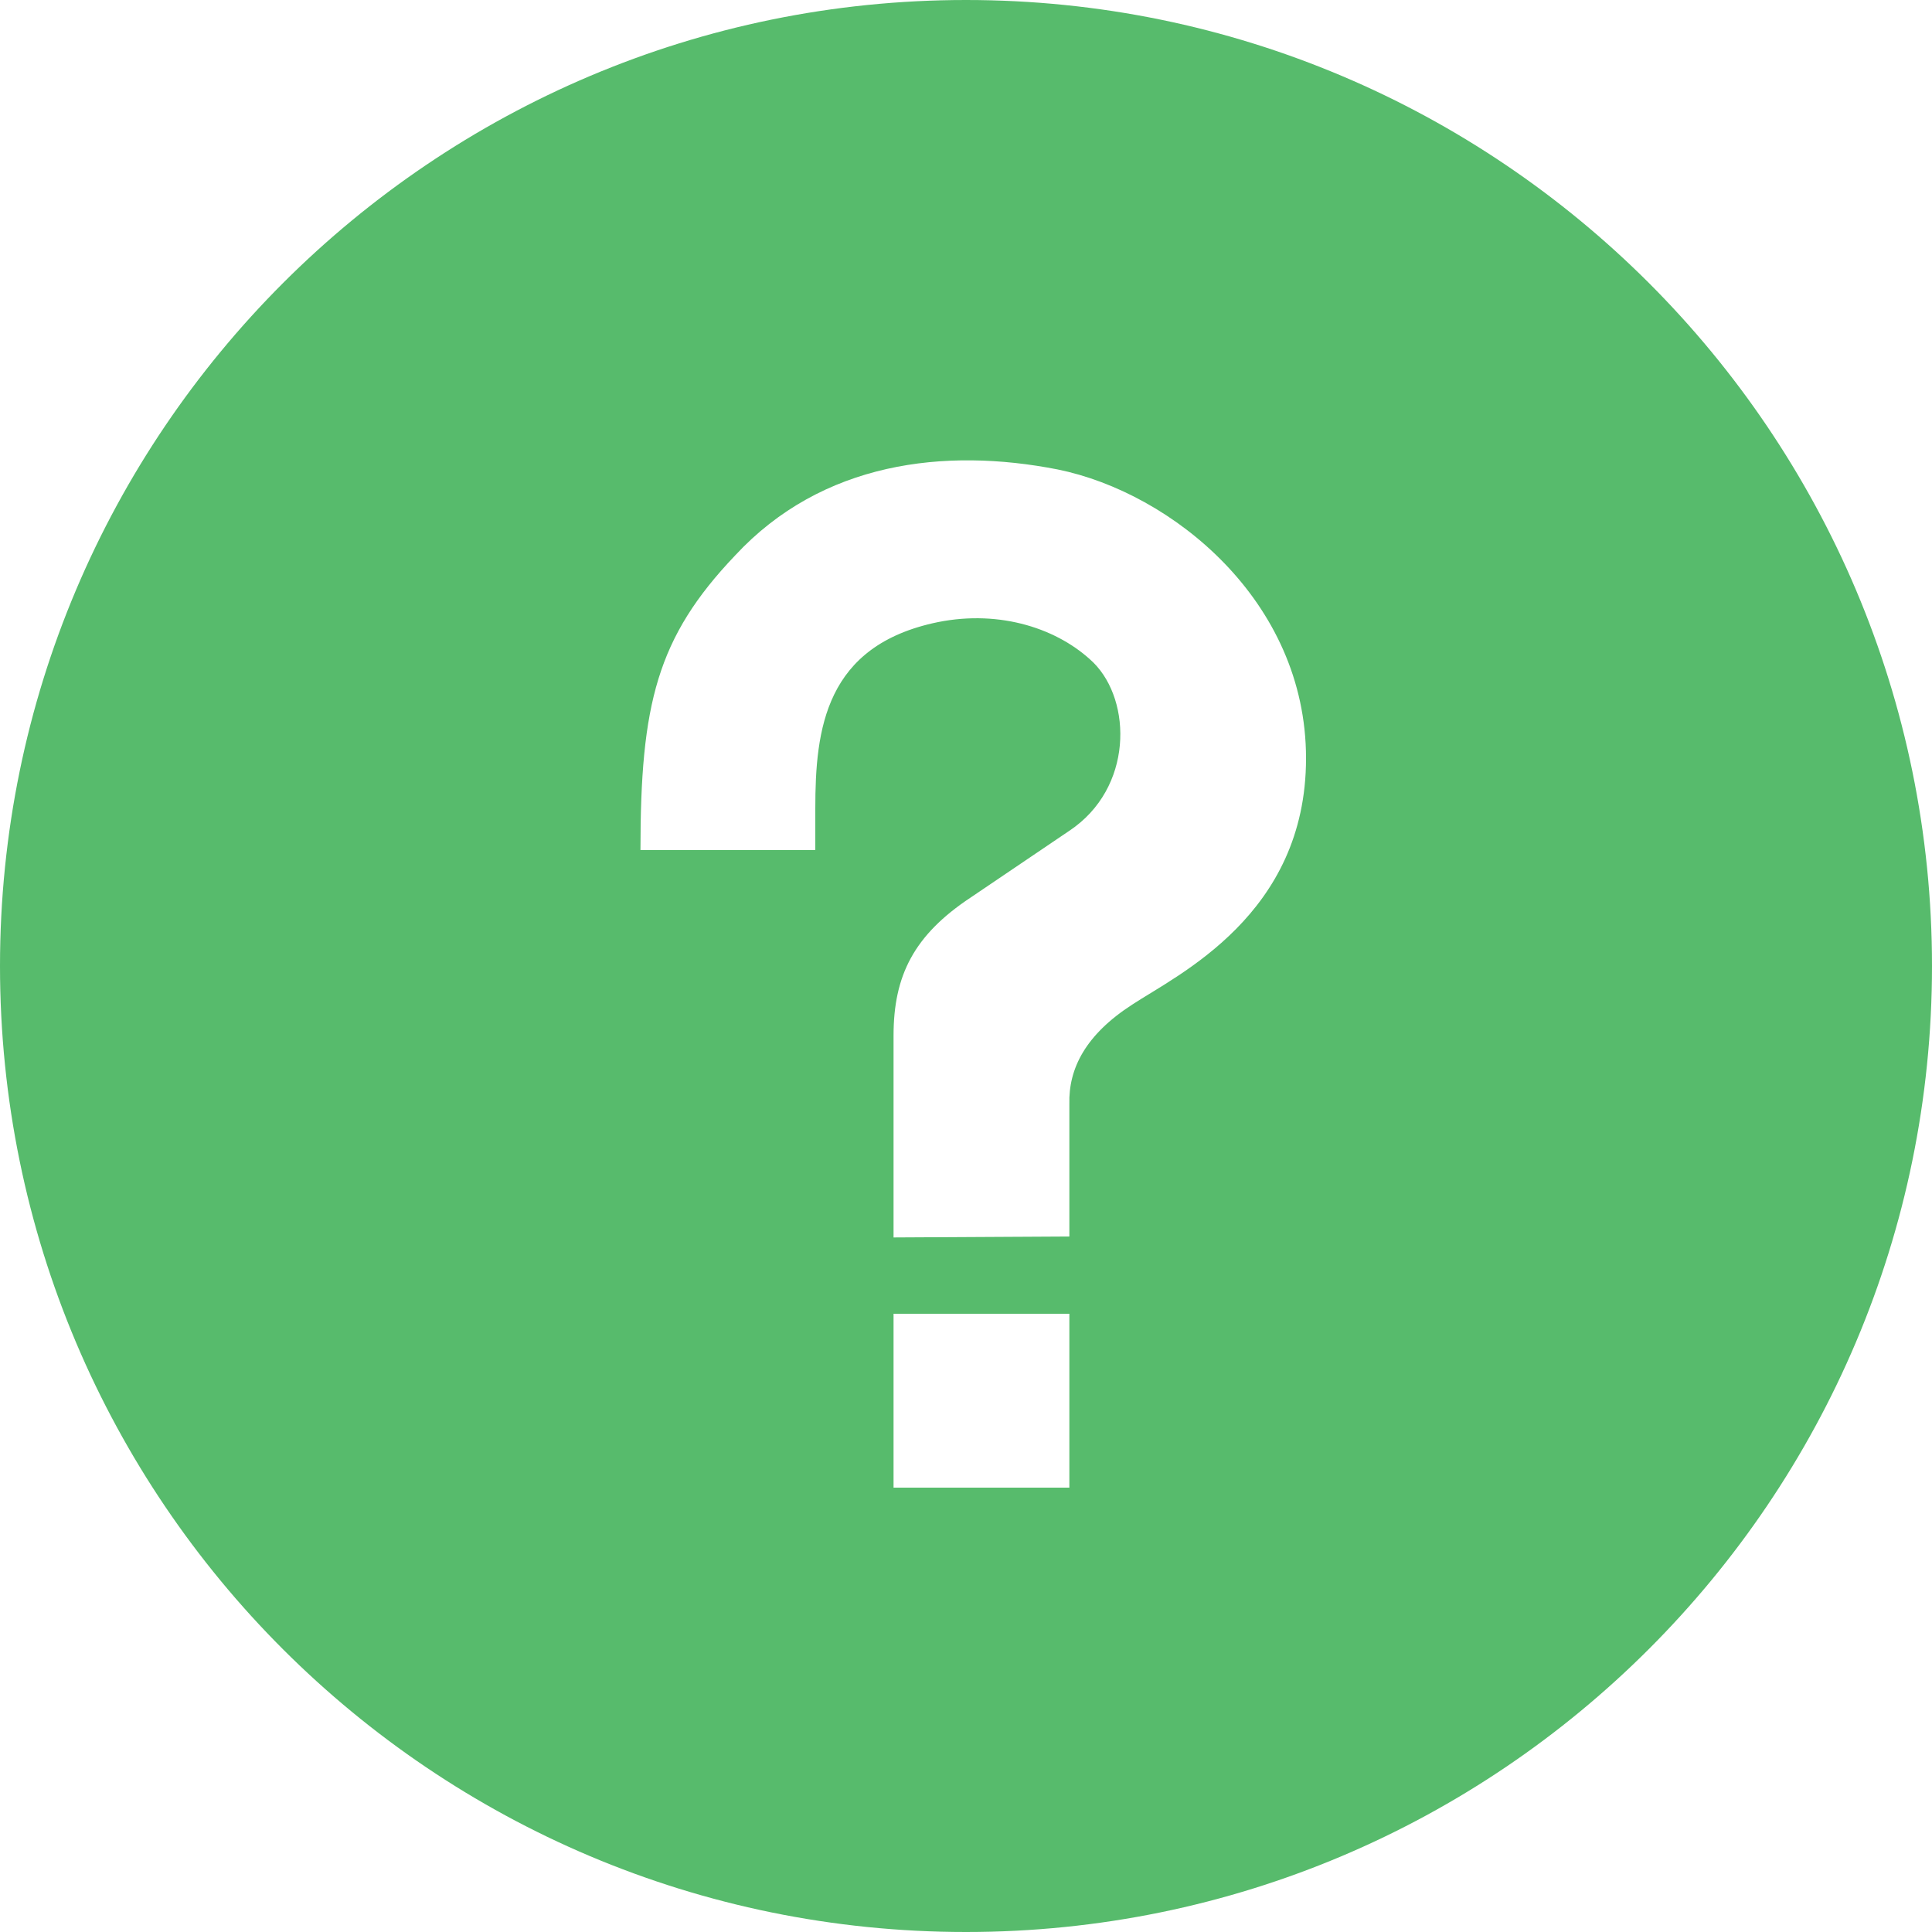
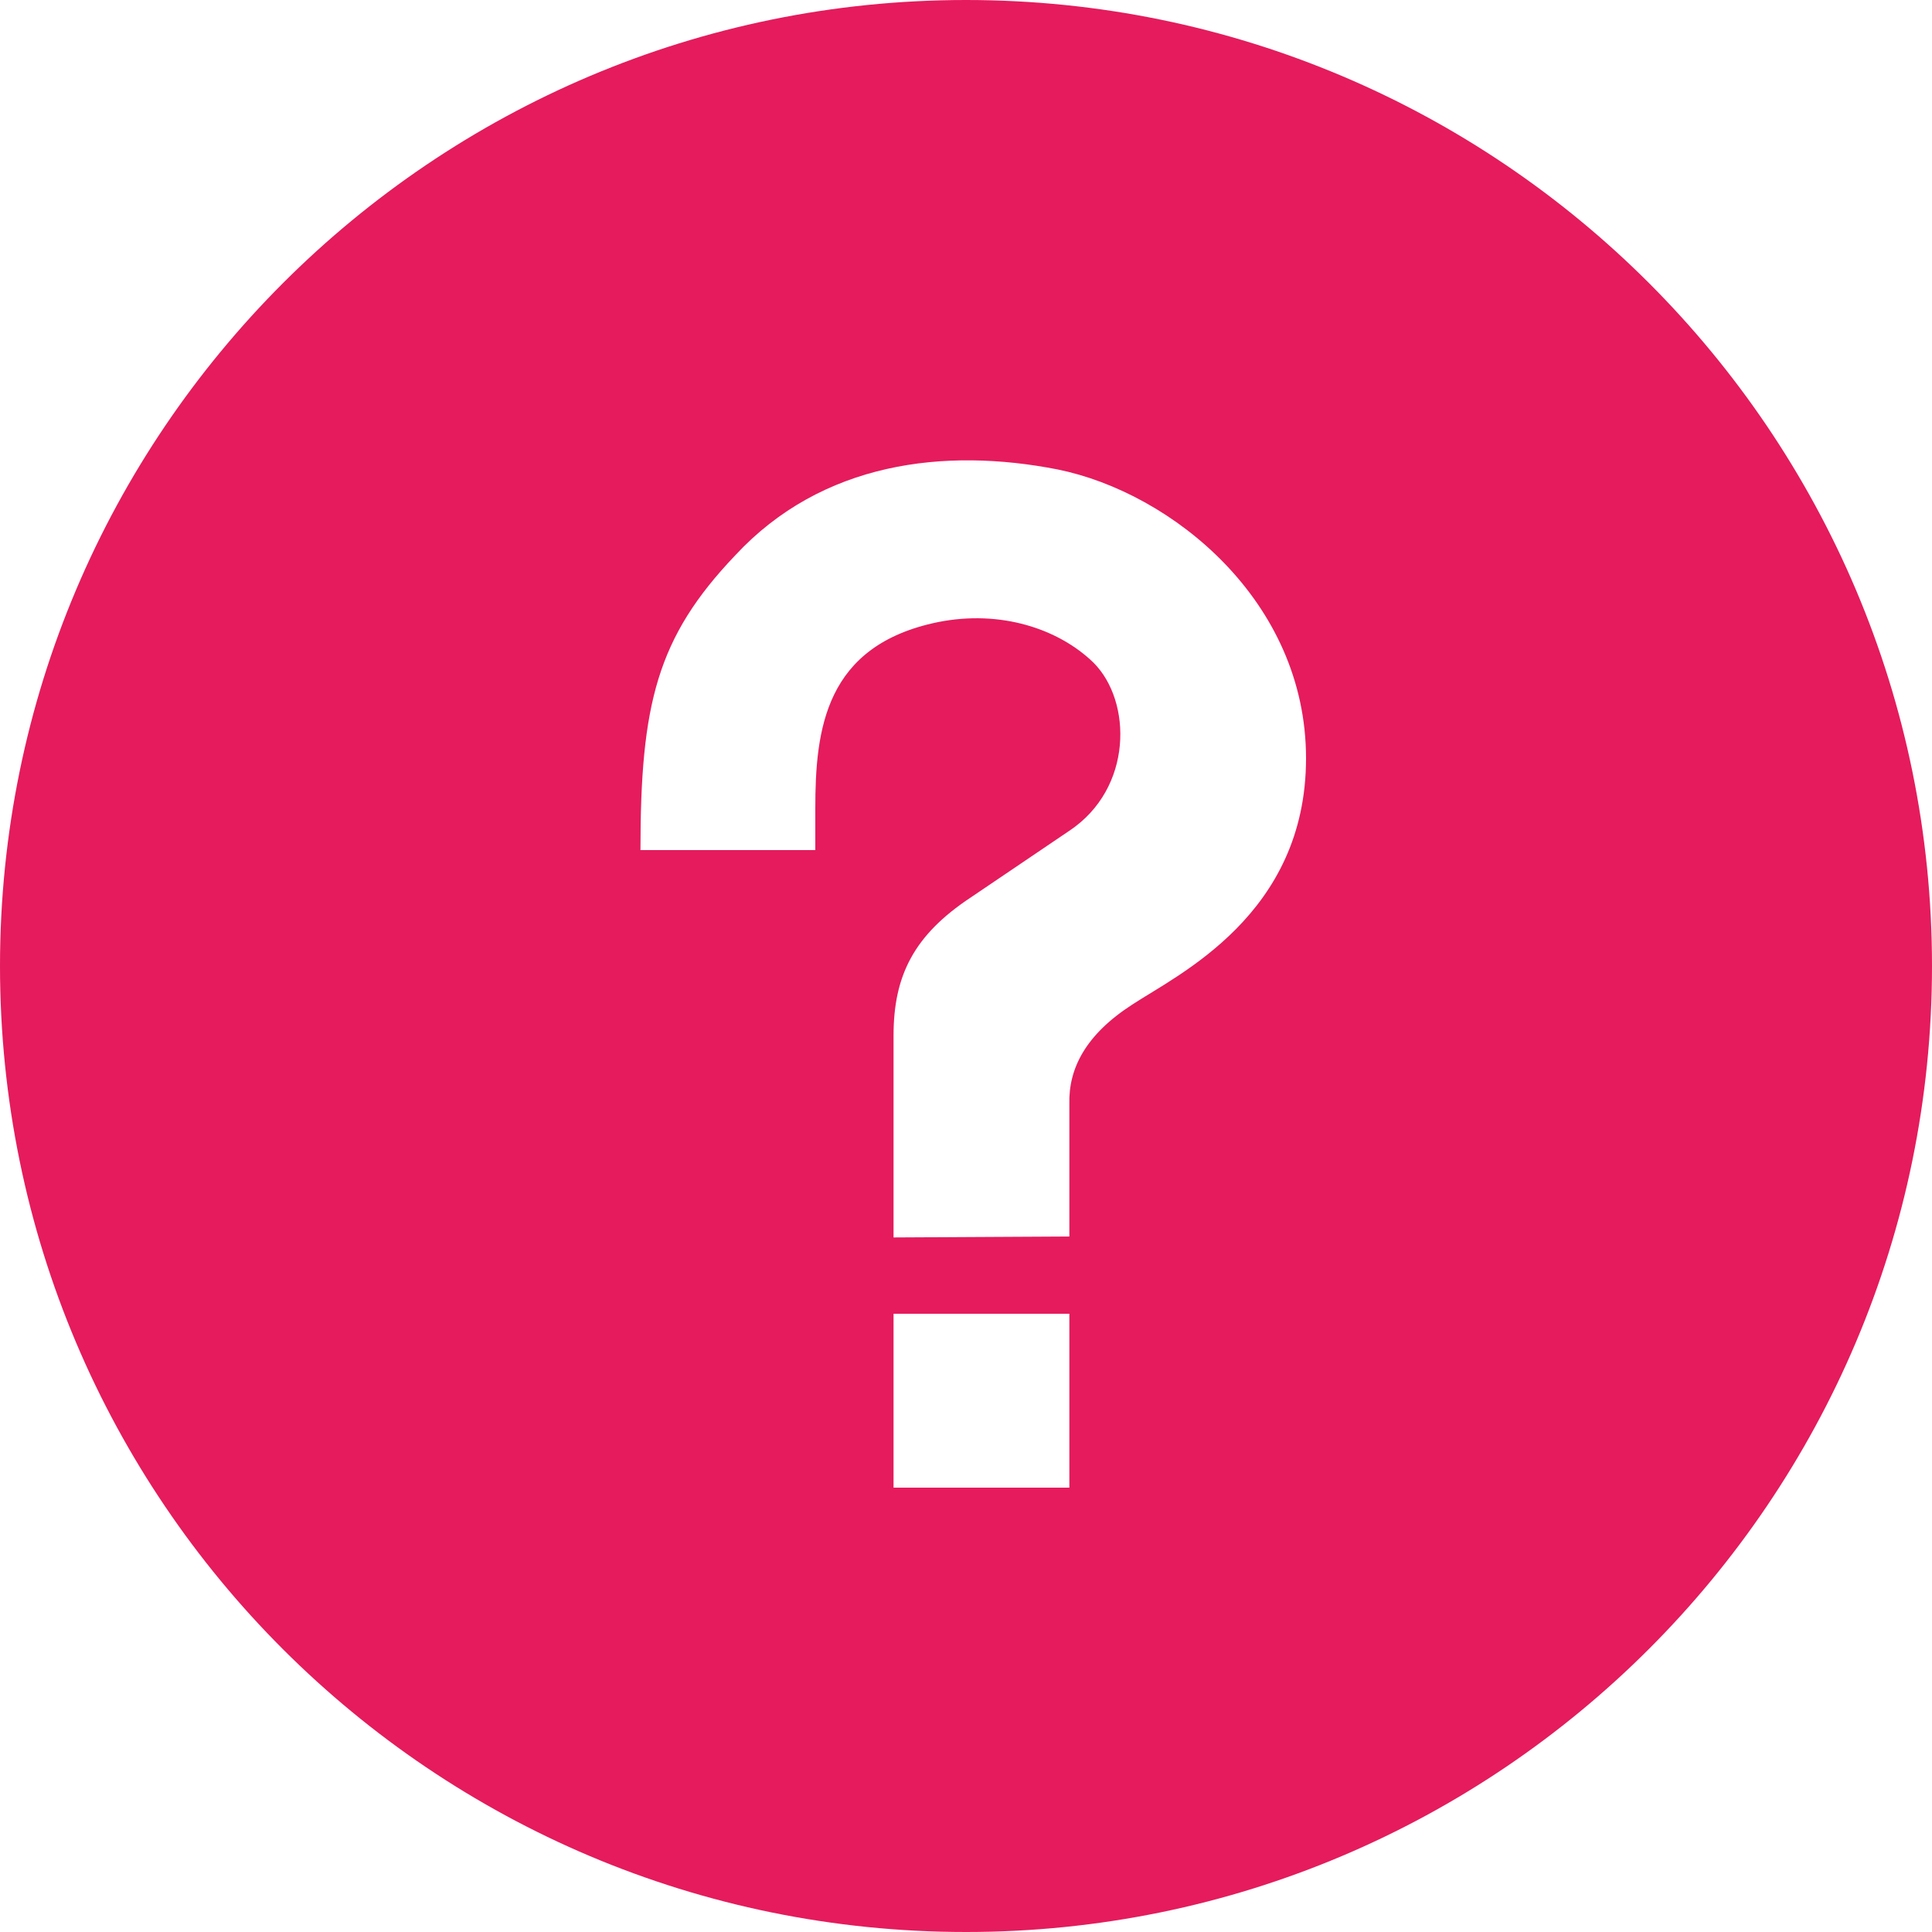
<svg xmlns="http://www.w3.org/2000/svg" version="1.1" id="Layer_1" x="0px" y="0px" viewBox="0 0 200 200" style="enable-background:new 0 0 200 200;" xml:space="preserve">
  <style type="text/css">
- 	.st0{fill:#57BB6C;}
+ 	.st0{fill:#E51B5D;}
</style>
  <g>
    <g>
      <g>
        <path class="st0" d="M100,0C44.8,0,0,44.8,0,100c0,55.3,44.8,100,100,100s100-44.8,100-100C200,44.8,155.2,0,100,0z M110.7,154     H92.5v-18h18.2V154z M117.2,104c-4.8,3.1-6.6,6.6-6.5,10.3V128l-18.2,0.1v-20.9c0-6.2,2.1-10.4,8-14.3l10.2-6.9     c6.6-4.4,6.5-13.4,2.5-17.4c-3.6-3.5-9.6-5.5-16.1-4.2c-11.7,2.4-12.7,11.1-12.7,19.3V88H66.3c0-15.1,1.7-22,9.8-30.5     c9-9.7,21.7-11.2,33.4-8.9c11.8,2.4,25.7,13.6,25.7,29.9C135.2,94.7,121.9,100.9,117.2,104z" />
      </g>
    </g>
  </g>
</svg>
